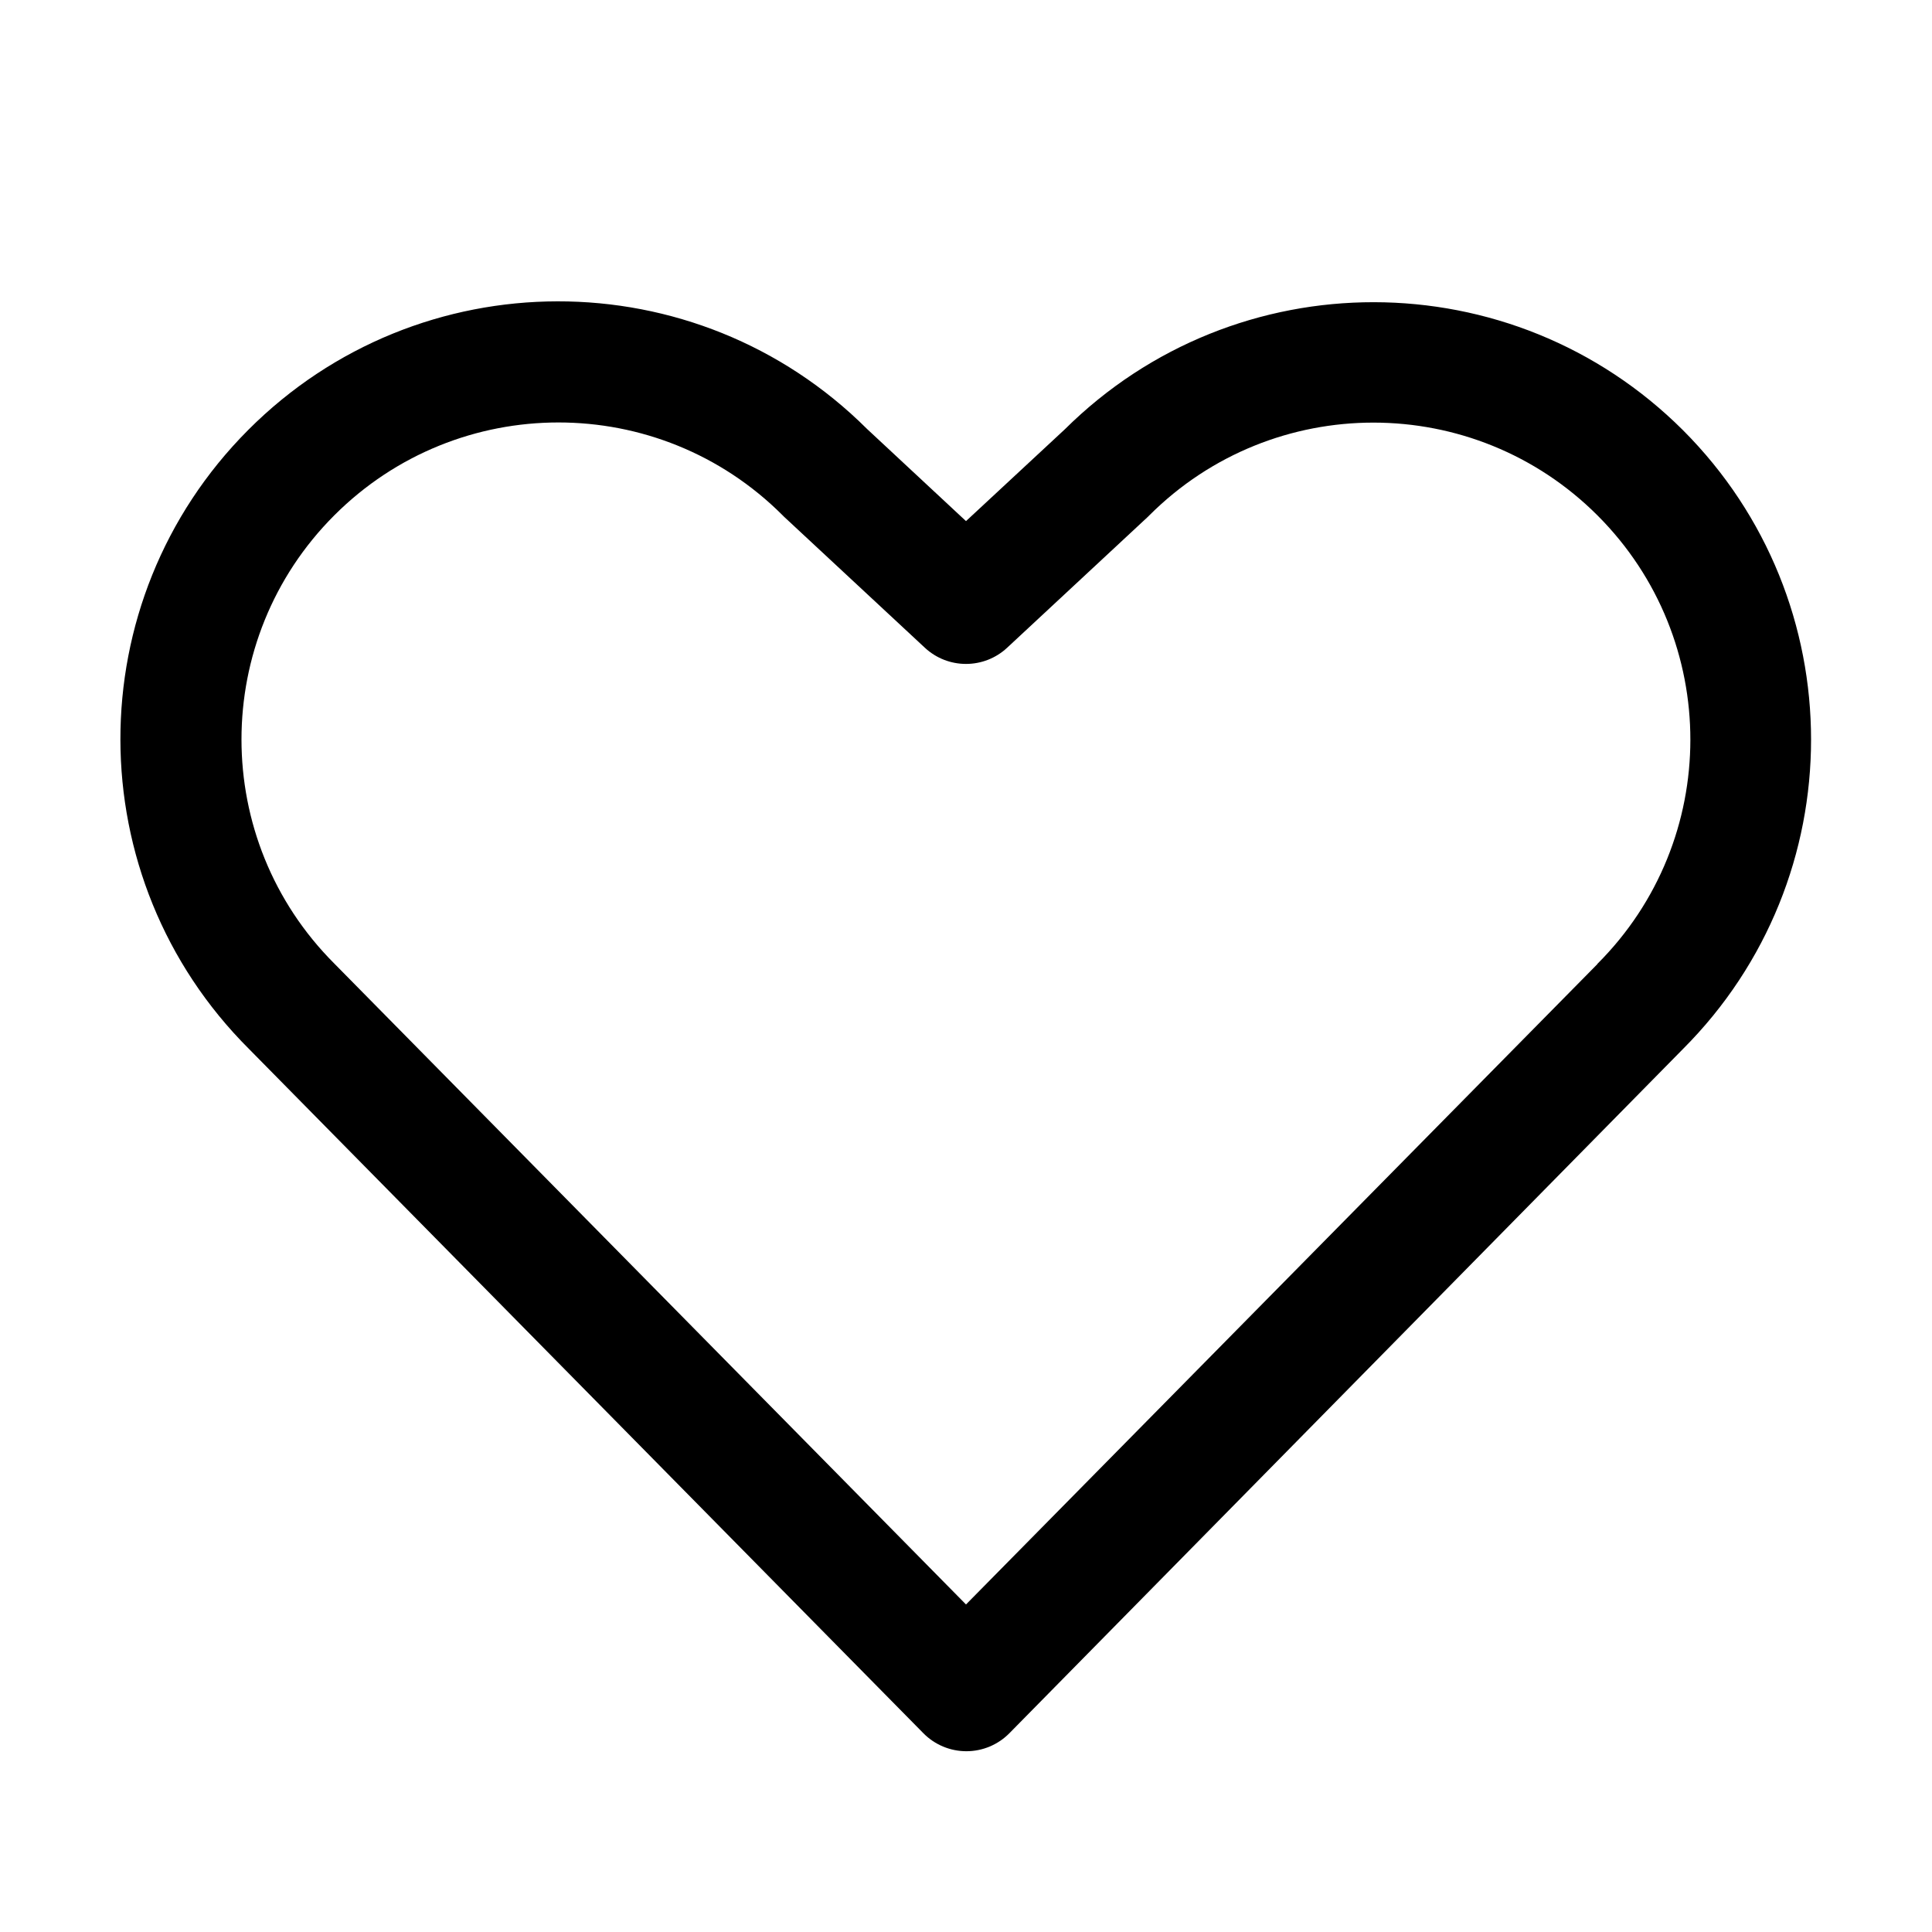
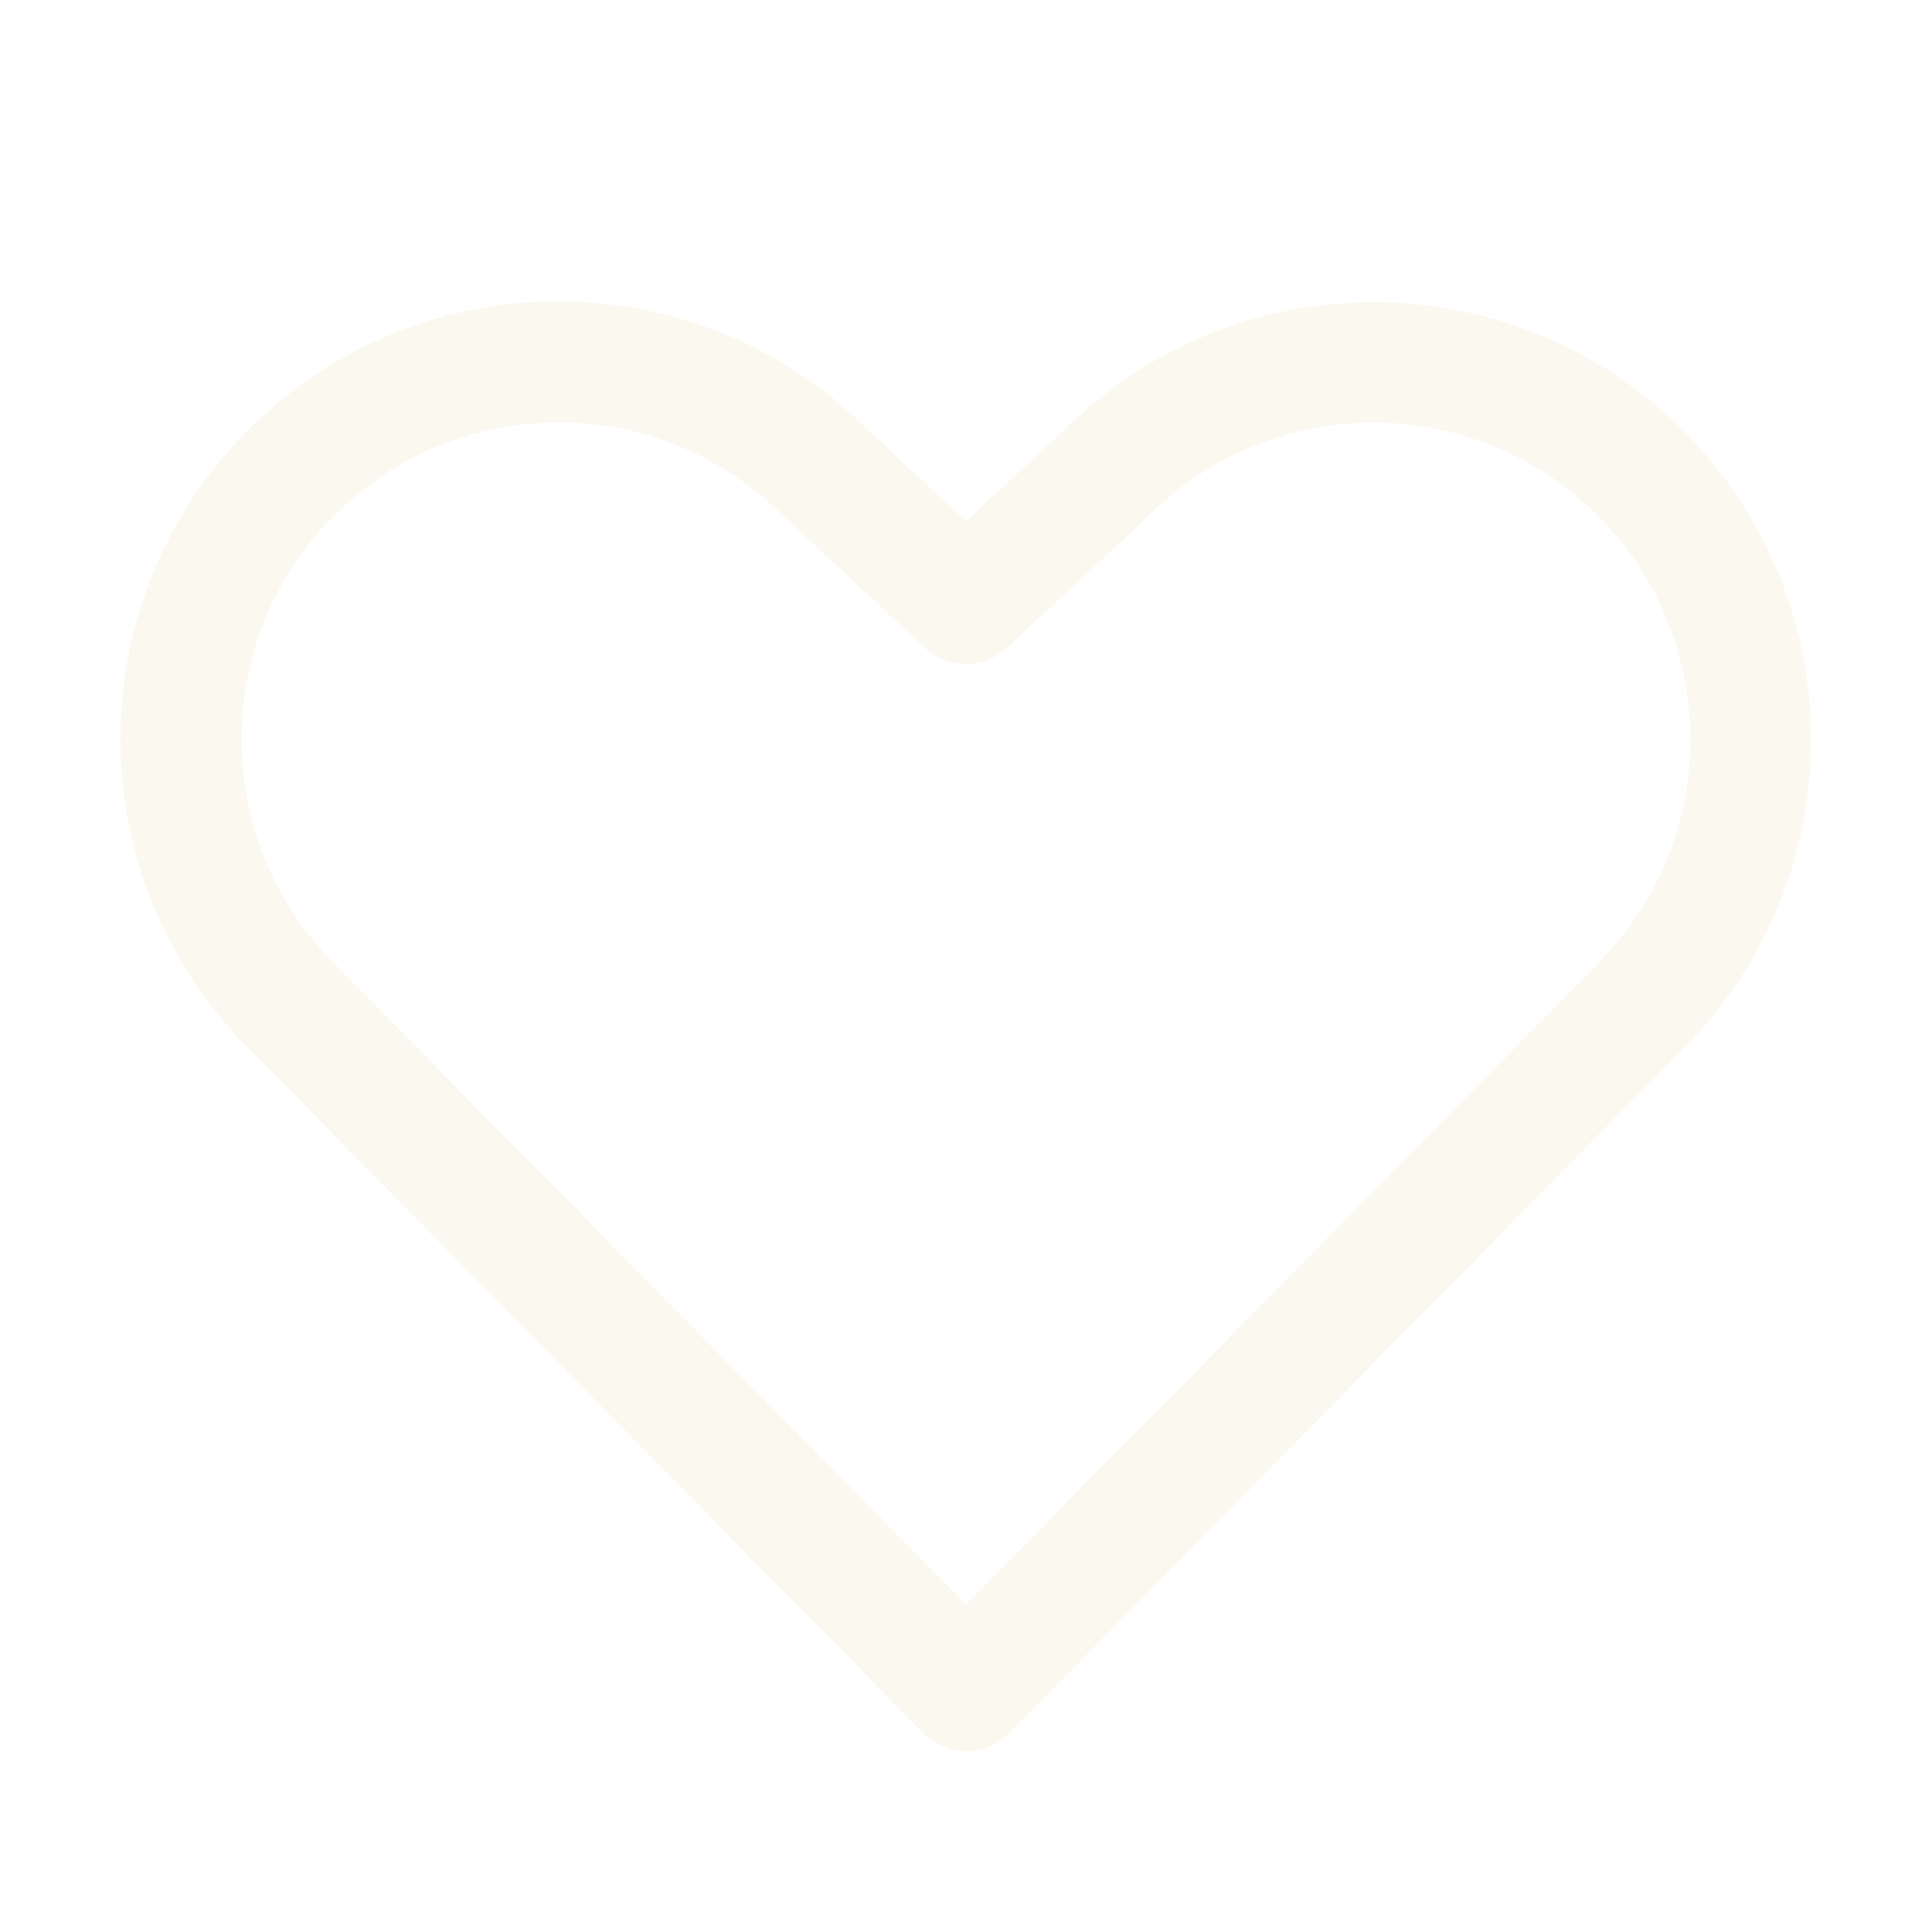
- <svg xmlns="http://www.w3.org/2000/svg" width="32" height="32" fill="#000000" viewBox="0 0 256 256">
+ <svg xmlns="http://www.w3.org/2000/svg" width="32" height="32" fill="#FBF8EF" viewBox="0 0 256 256">
  <path d="M223,57a58.07,58.07,0,0,0-81.92-.1L128,69.05,114.91,56.86A58,58,0,0,0,33,139l89.35,90.66a8,8,0,0,0,11.4,0L223,139a58,58,0,0,0,0-82Zm-11.35,70.76L128,212.6,44.3,127.68a42,42,0,0,1,59.4-59.4l.2.2,18.65,17.35a8,8,0,0,0,10.9,0L152.1,68.48l.2-.2a42,42,0,1,1,59.36,59.44Z" />
</svg>
